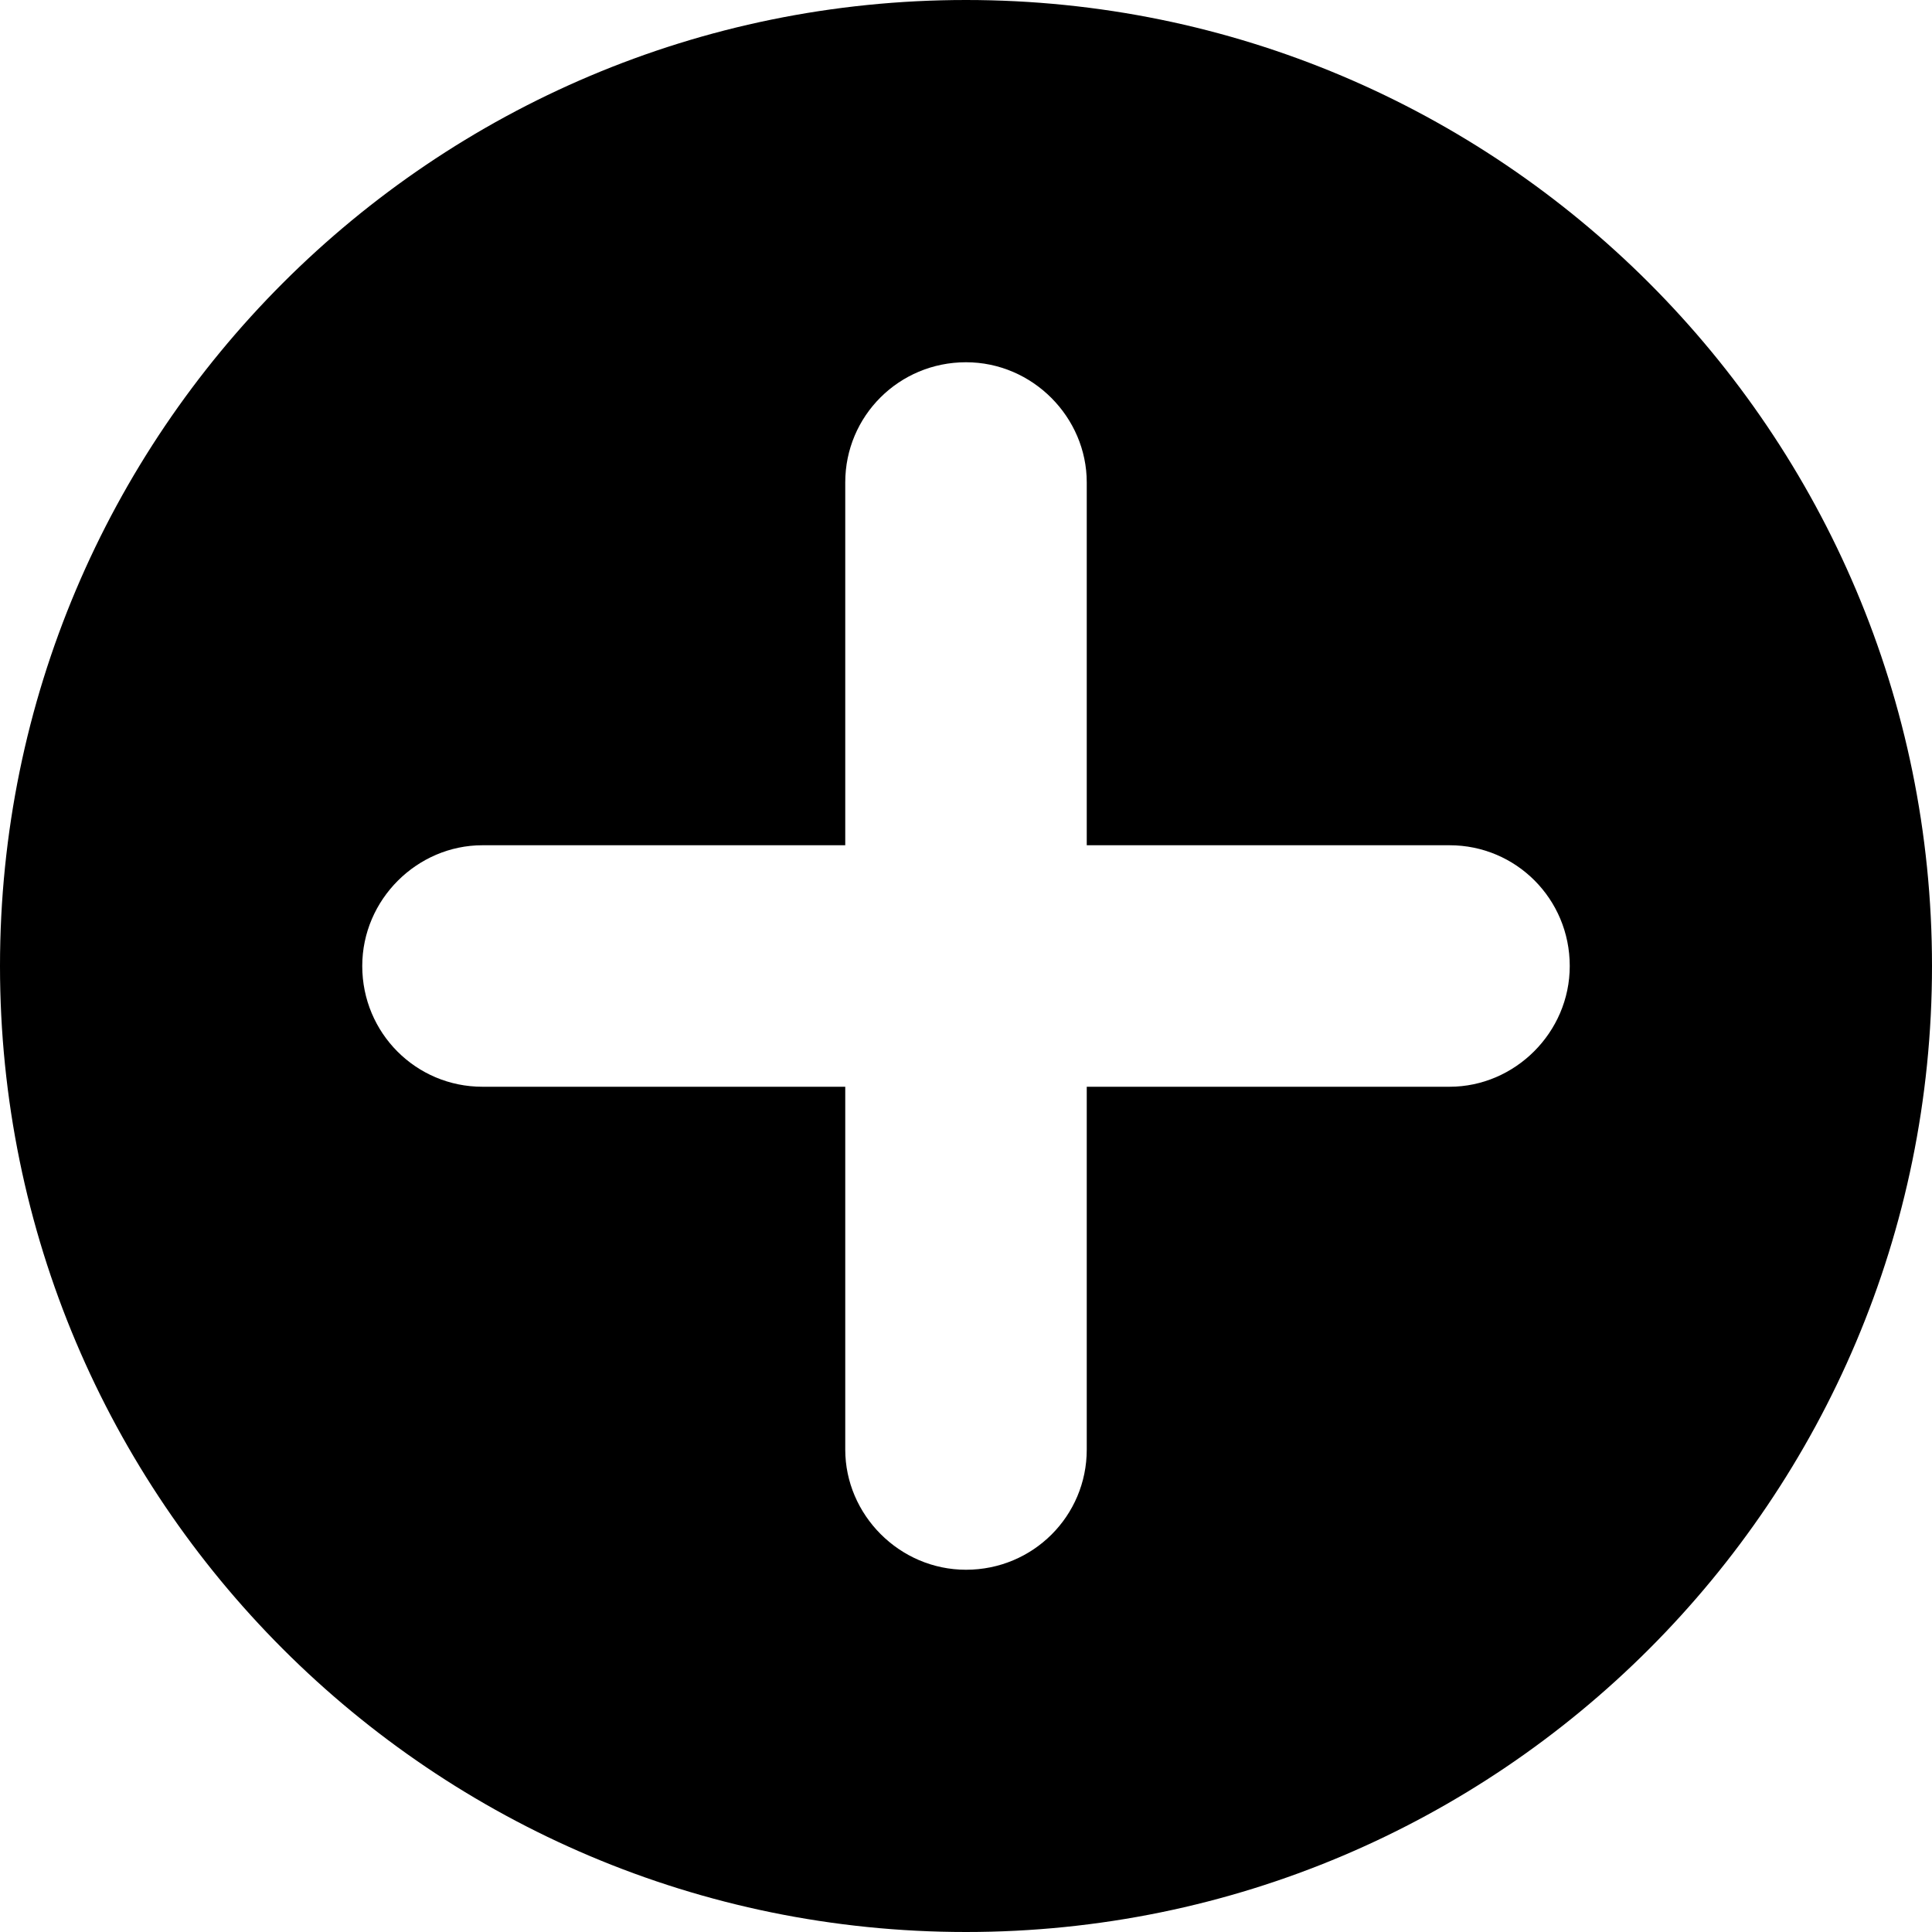
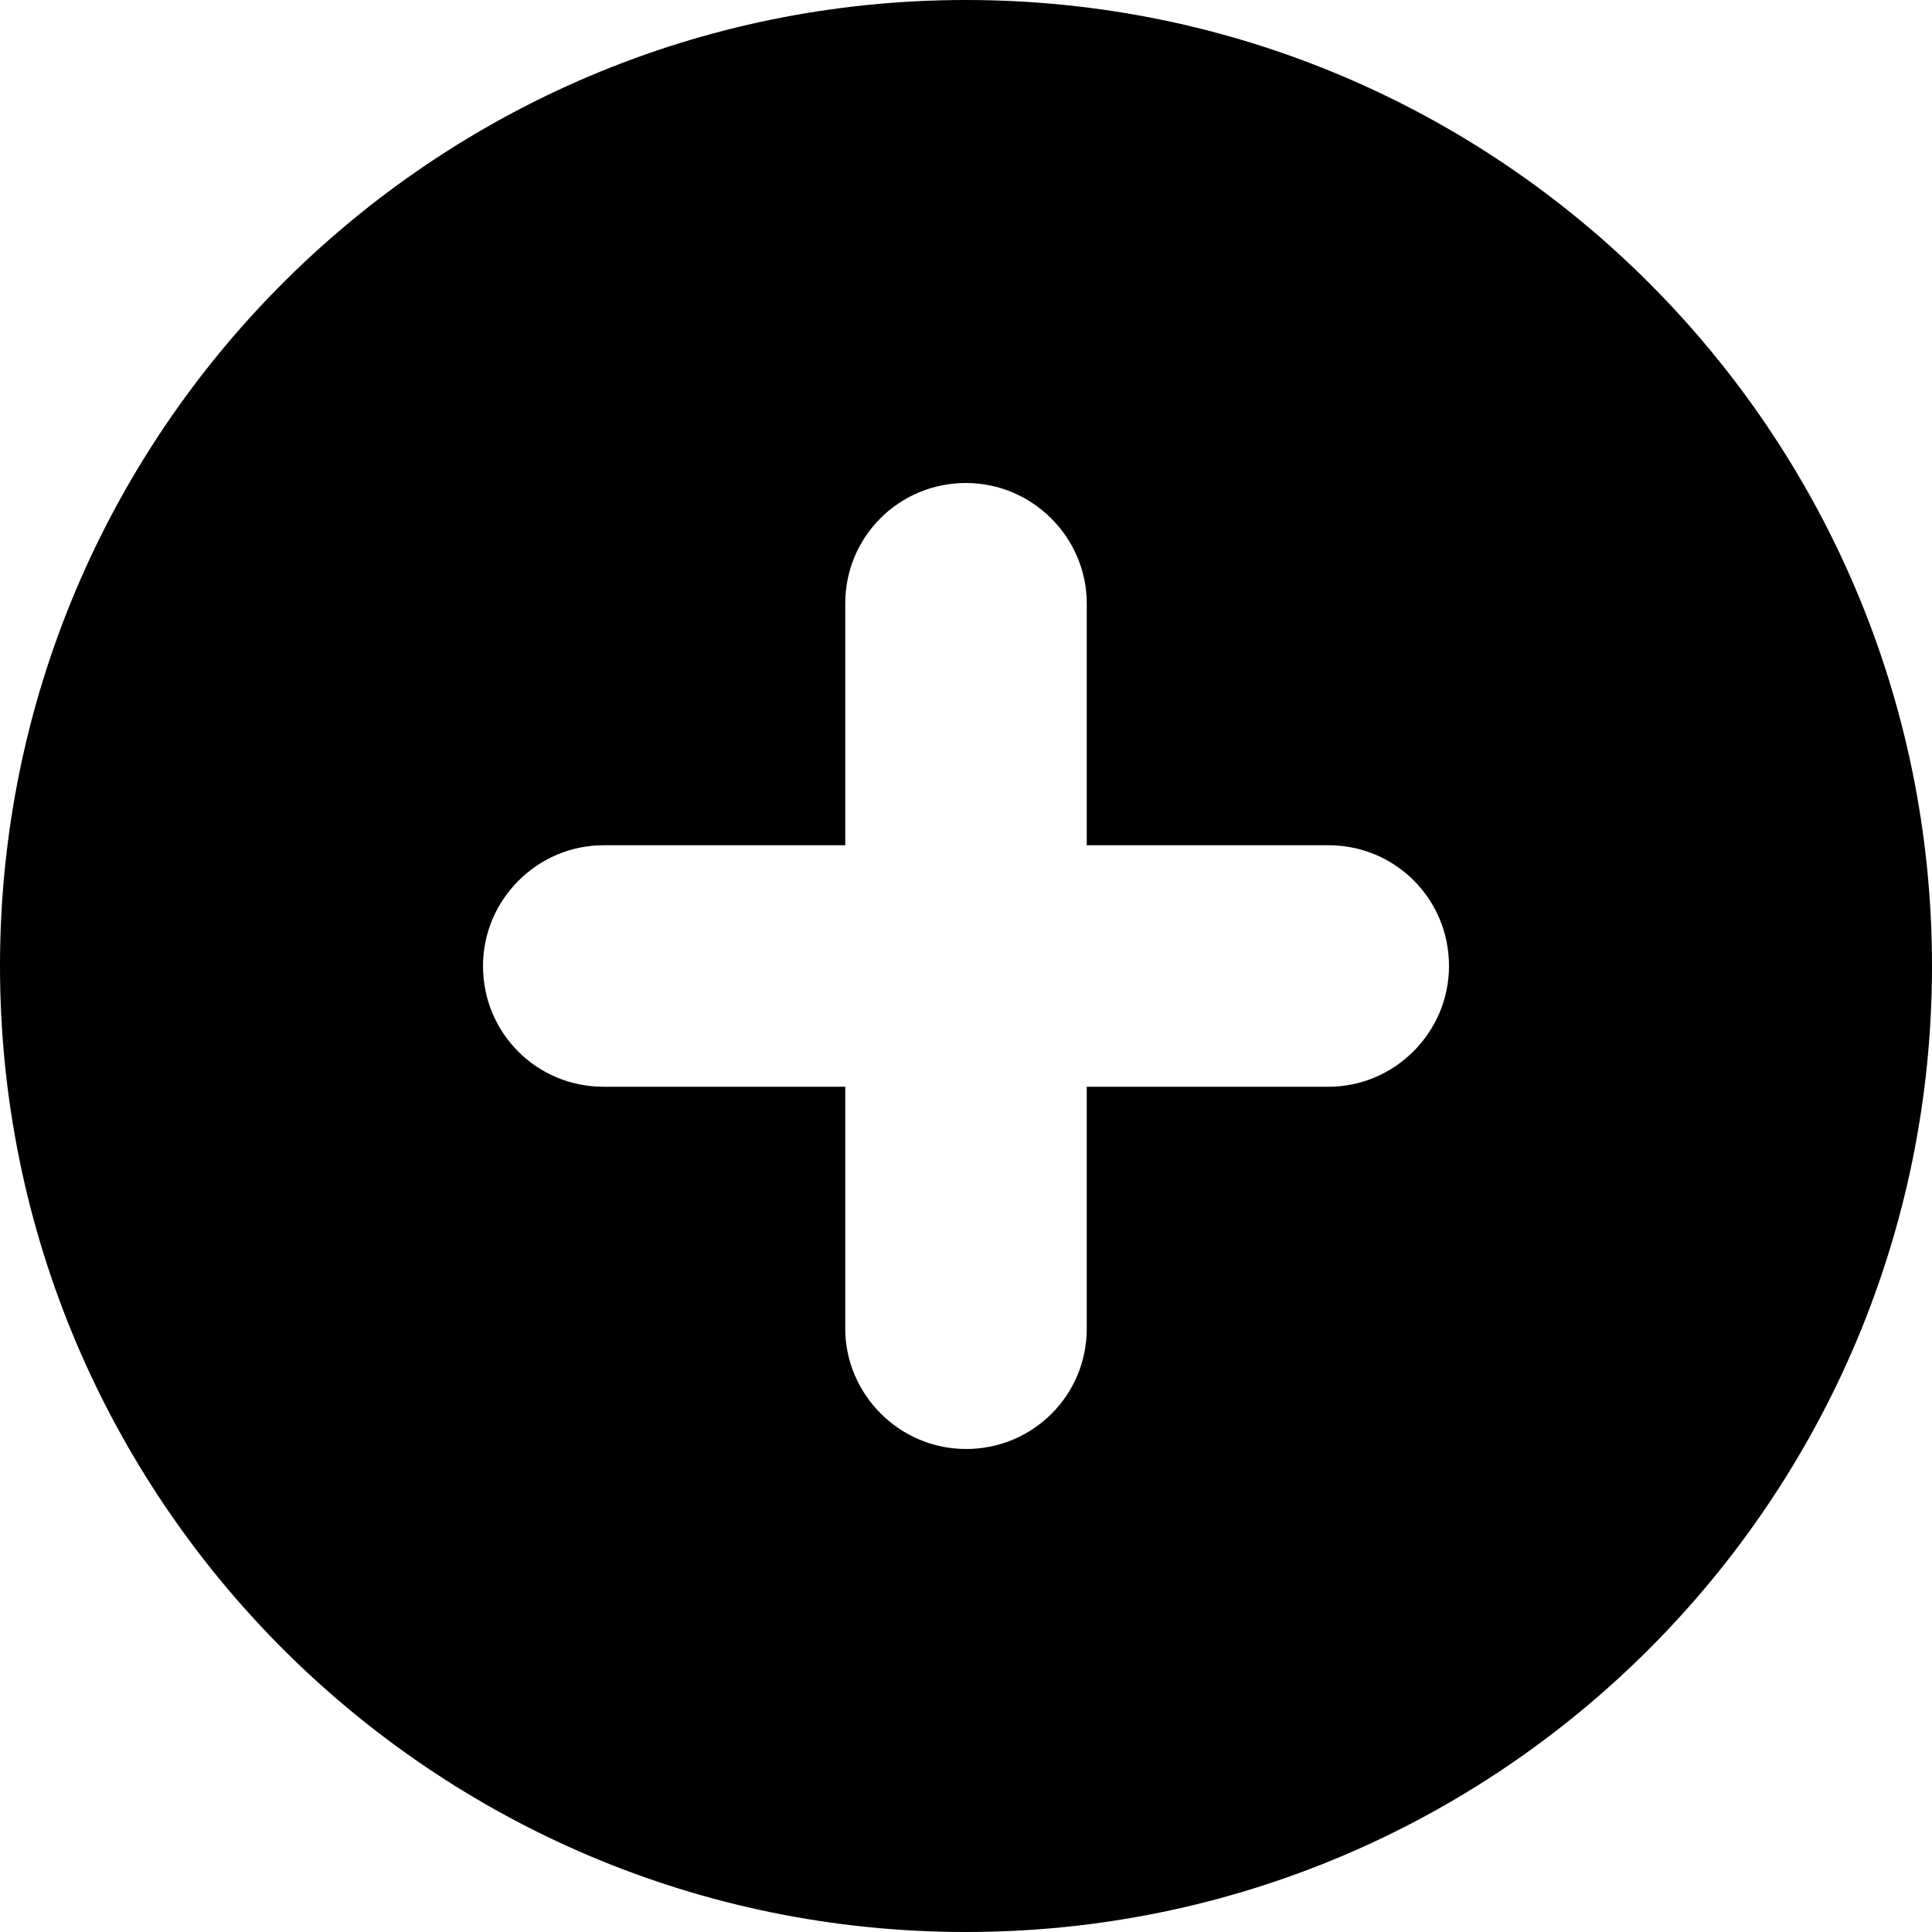
<svg xmlns="http://www.w3.org/2000/svg" width="16px" height="16px" viewBox="0 0 16 16" version="1.1">
  <defs />
  <g id="buffer-web" stroke="none" stroke-width="1" fill="none" fill-rule="evenodd">
    <g id="circle-plus" fill="#000000">
      <g id="icon-circle-plus">
-         <path d="M8,16 C12.418,16 16,12.418 16,8 C16,3.582 12.418,0 8,0 C3.582,0 0,3.582 0,8 C0,12.418 3.582,16 8,16 Z M9,7 L9,3.995 C9,3.456 8.552,3 8,3 C7.444,3 7,3.446 7,3.995 L7,7 L3.995,7 C3.456,7 3,7.448 3,8 C3,8.556 3.446,9 3.995,9 L7,9 L7,12.005 C7,12.544 7.448,13 8,13 C8.556,13 9,12.554 9,12.005 L9,9 L12.005,9 C12.544,9 13,8.552 13,8 C13,7.444 12.554,7 12.005,7 L9,7 Z" />
+         <path d="M8,16 C12.418,16 16,12.418 16,8 C16,3.582 12.418,0 8,0 C3.582,0 0,3.582 0,8 C0,12.418 3.582,16 8,16 Z M9,7 L9,4.997 C9,4.453 8.552,4 8,4 C7.444,4 7,4.446 7,4.997 L7,7 L4.997,7 C4.453,7 4,7.448 4,8 C4,8.556 4.446,9 4.997,9 L7,9 L7,11.003 C7,11.547 7.448,12 8,12 C8.556,12 9,11.554 9,11.003 L9,9 L11.003,9 C11.547,9 12,8.552 12,8 C12,7.444 11.554,7 11.003,7 L9,7 Z" />
      </g>
    </g>
  </g>
</svg>
